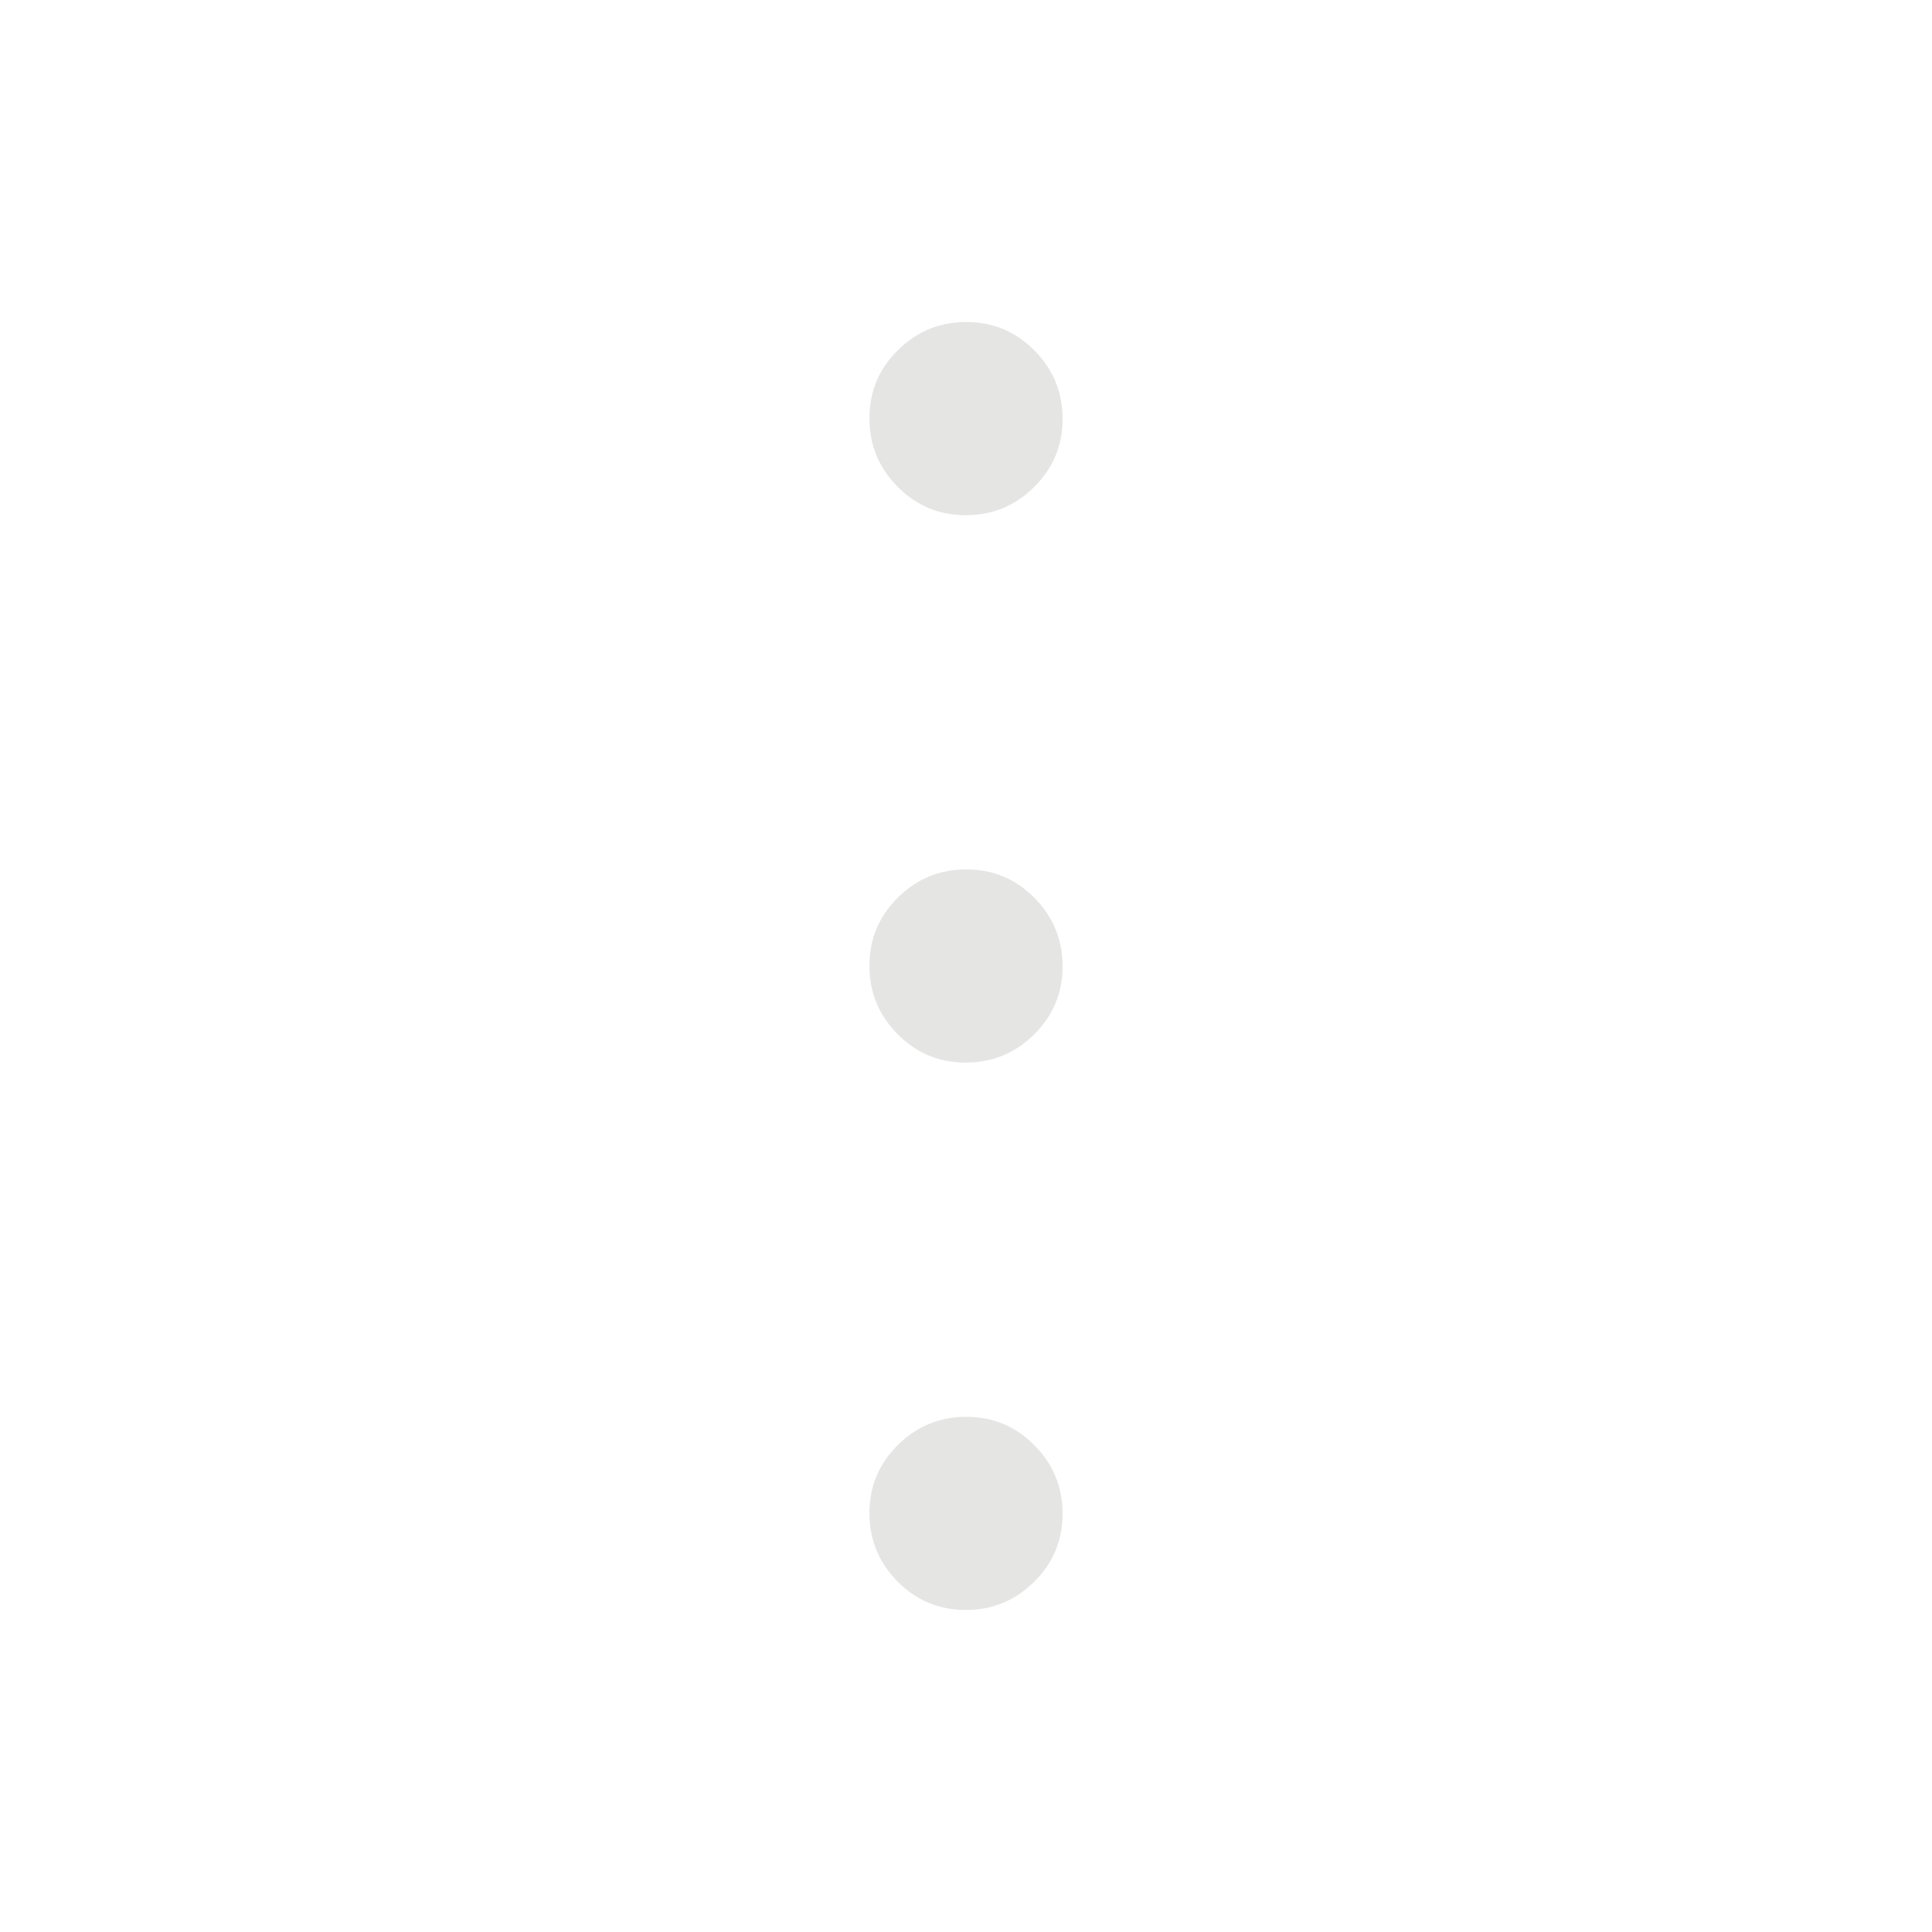
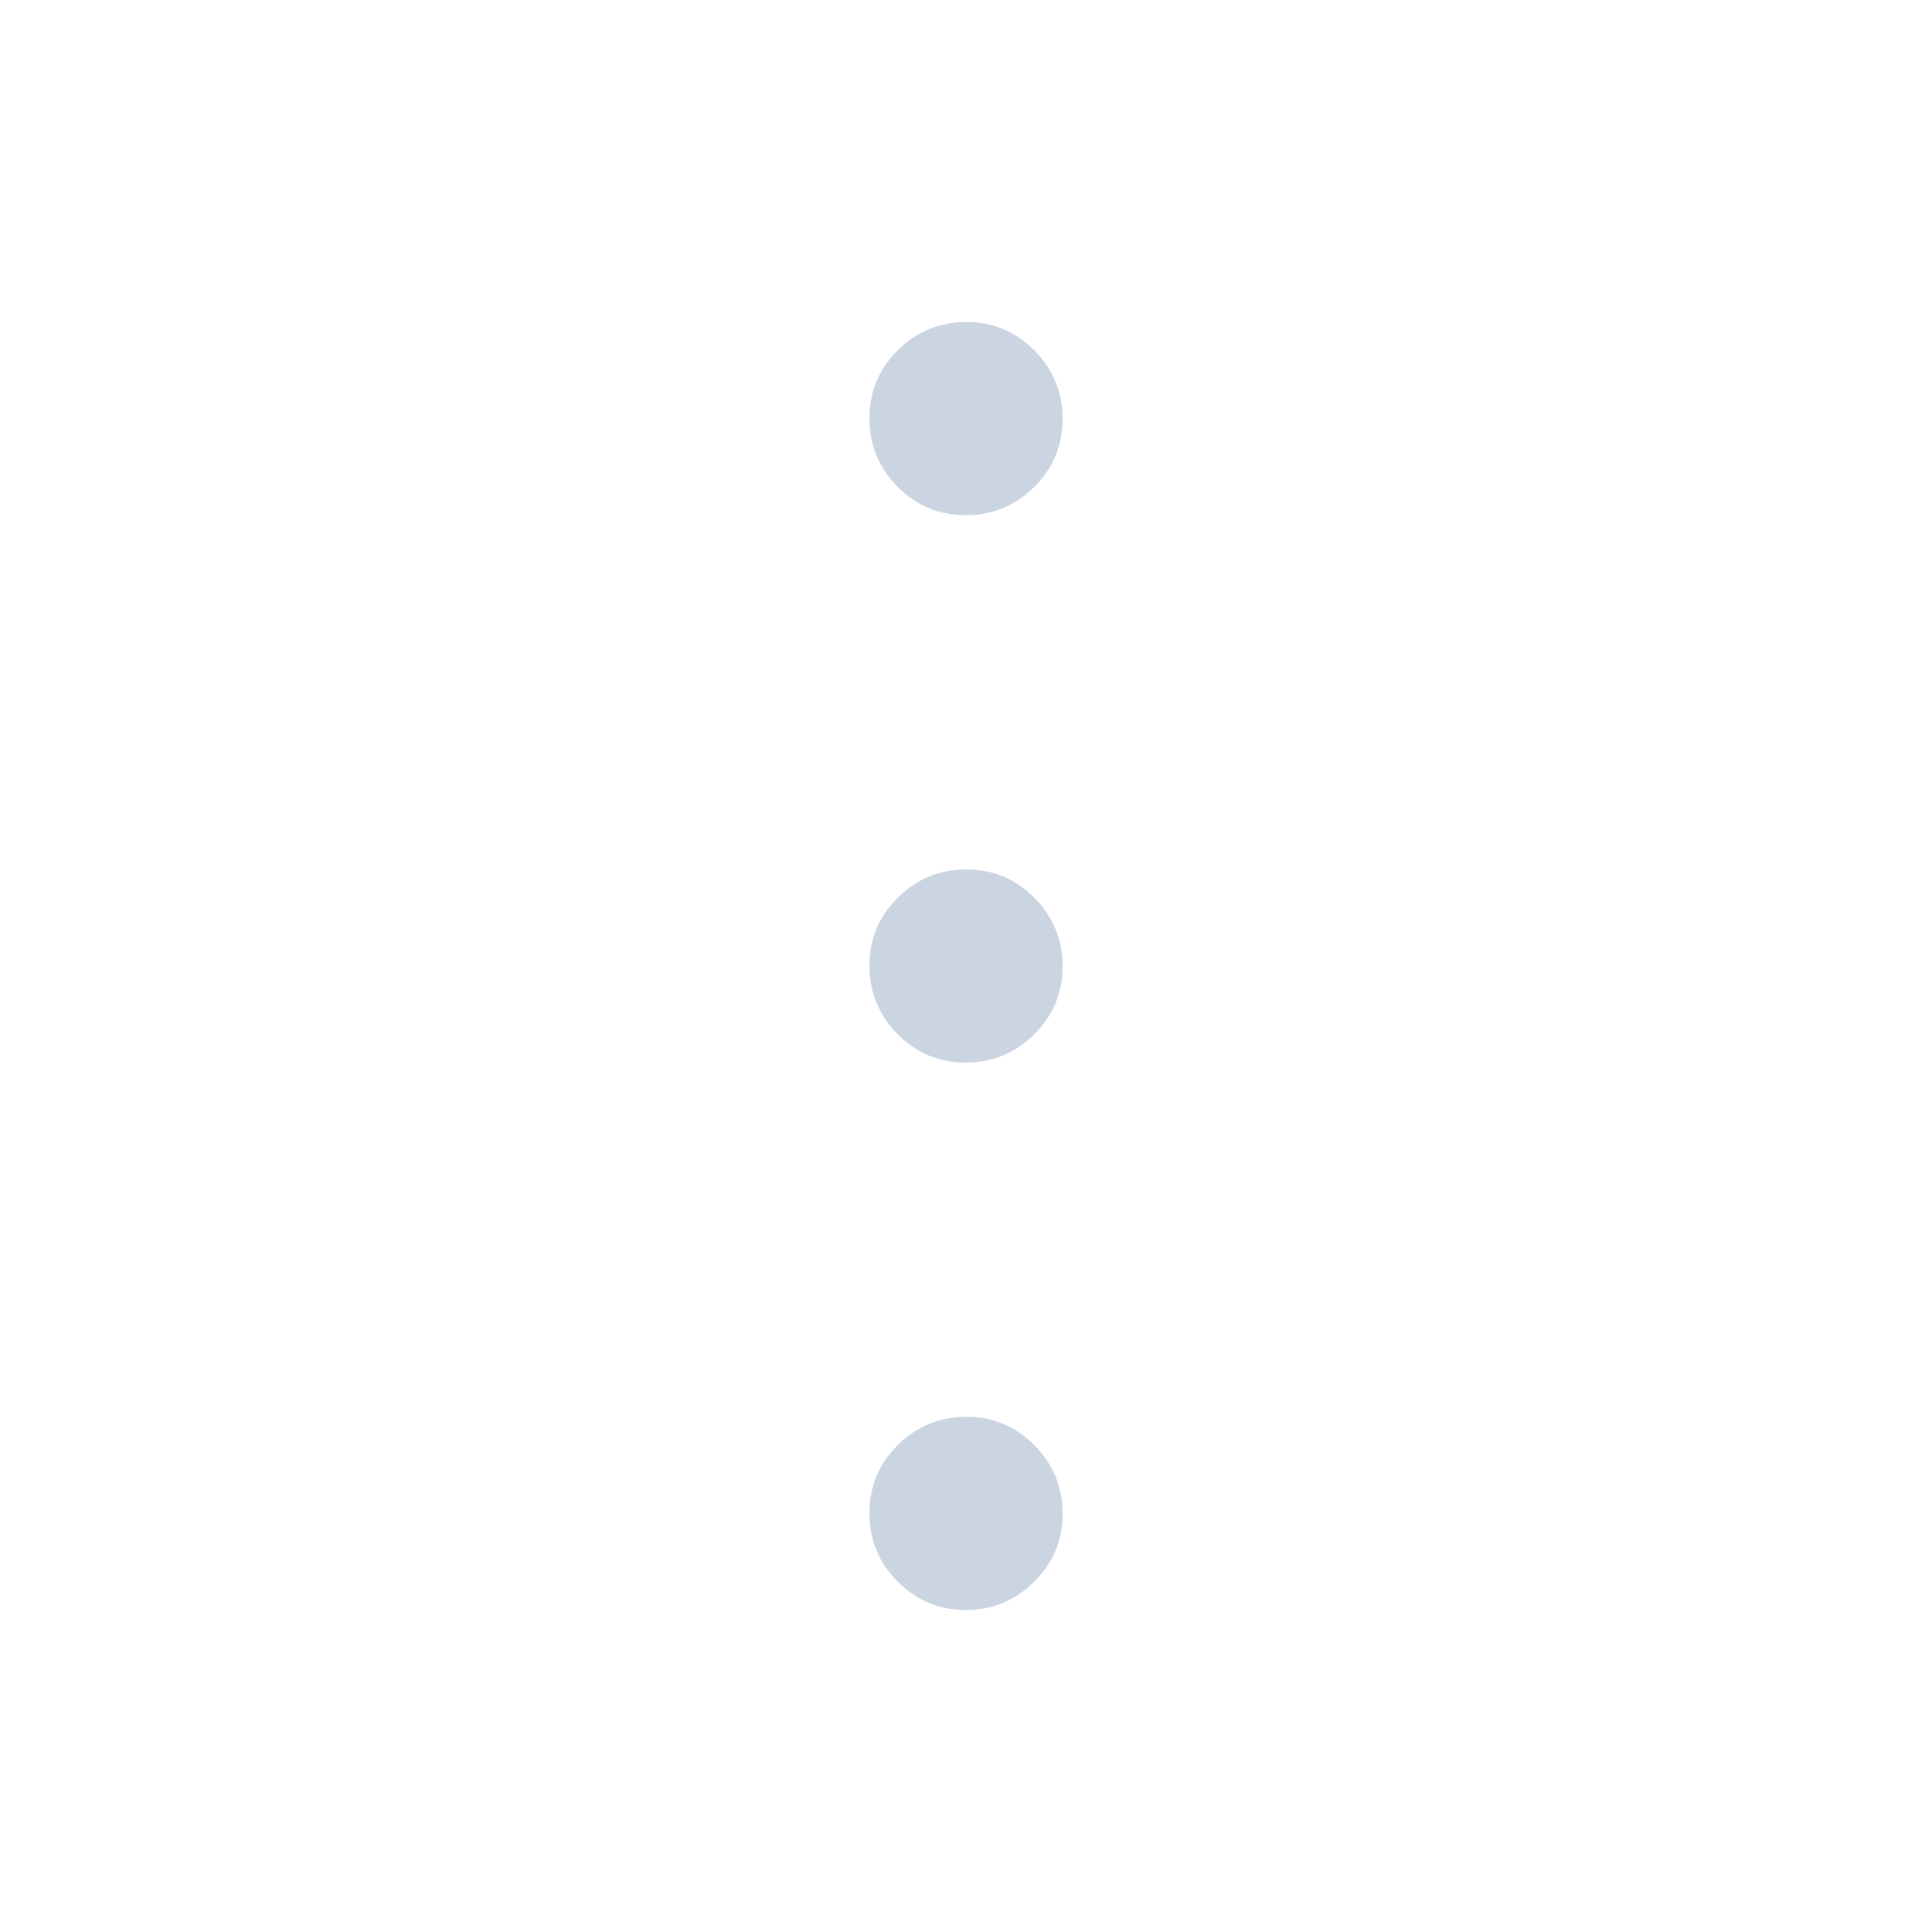
<svg xmlns="http://www.w3.org/2000/svg" height="48" viewBox="0 -960 960 960" width="48">
-   <path style="fill:#e5e6e4;" d="M479.858-160Q460-160 446-174.142q-14-14.141-14-34Q432-228 446.142-242q14.141-14 34-14Q500-256 514-241.858q14 14.141 14 34Q528-188 513.858-174q-14.141 14-34 14Zm0-272Q460-432 446-446.142q-14-14.141-14-34Q432-500 446.142-514q14.141-14 34-14Q500-528 514-513.858q14 14.141 14 34Q528-460 513.858-446q-14.141 14-34 14Zm0-272Q460-704 446-718.142q-14-14.141-14-34Q432-772 446.142-786q14.141-14 34-14Q500-800 514-785.858q14 14.141 14 34Q528-732 513.858-718q-14.141 14-34 14Z" />
+   <path style="fill:rgb(203 213 225);" d="M479.858-160Q460-160 446-174.142q-14-14.141-14-34Q432-228 446.142-242q14.141-14 34-14Q500-256 514-241.858q14 14.141 14 34Q528-188 513.858-174q-14.141 14-34 14Zm0-272Q460-432 446-446.142q-14-14.141-14-34Q432-500 446.142-514q14.141-14 34-14Q500-528 514-513.858q14 14.141 14 34Q528-460 513.858-446q-14.141 14-34 14Zm0-272Q460-704 446-718.142q-14-14.141-14-34Q432-772 446.142-786q14.141-14 34-14Q500-800 514-785.858q14 14.141 14 34Q528-732 513.858-718q-14.141 14-34 14Z" />
</svg>
